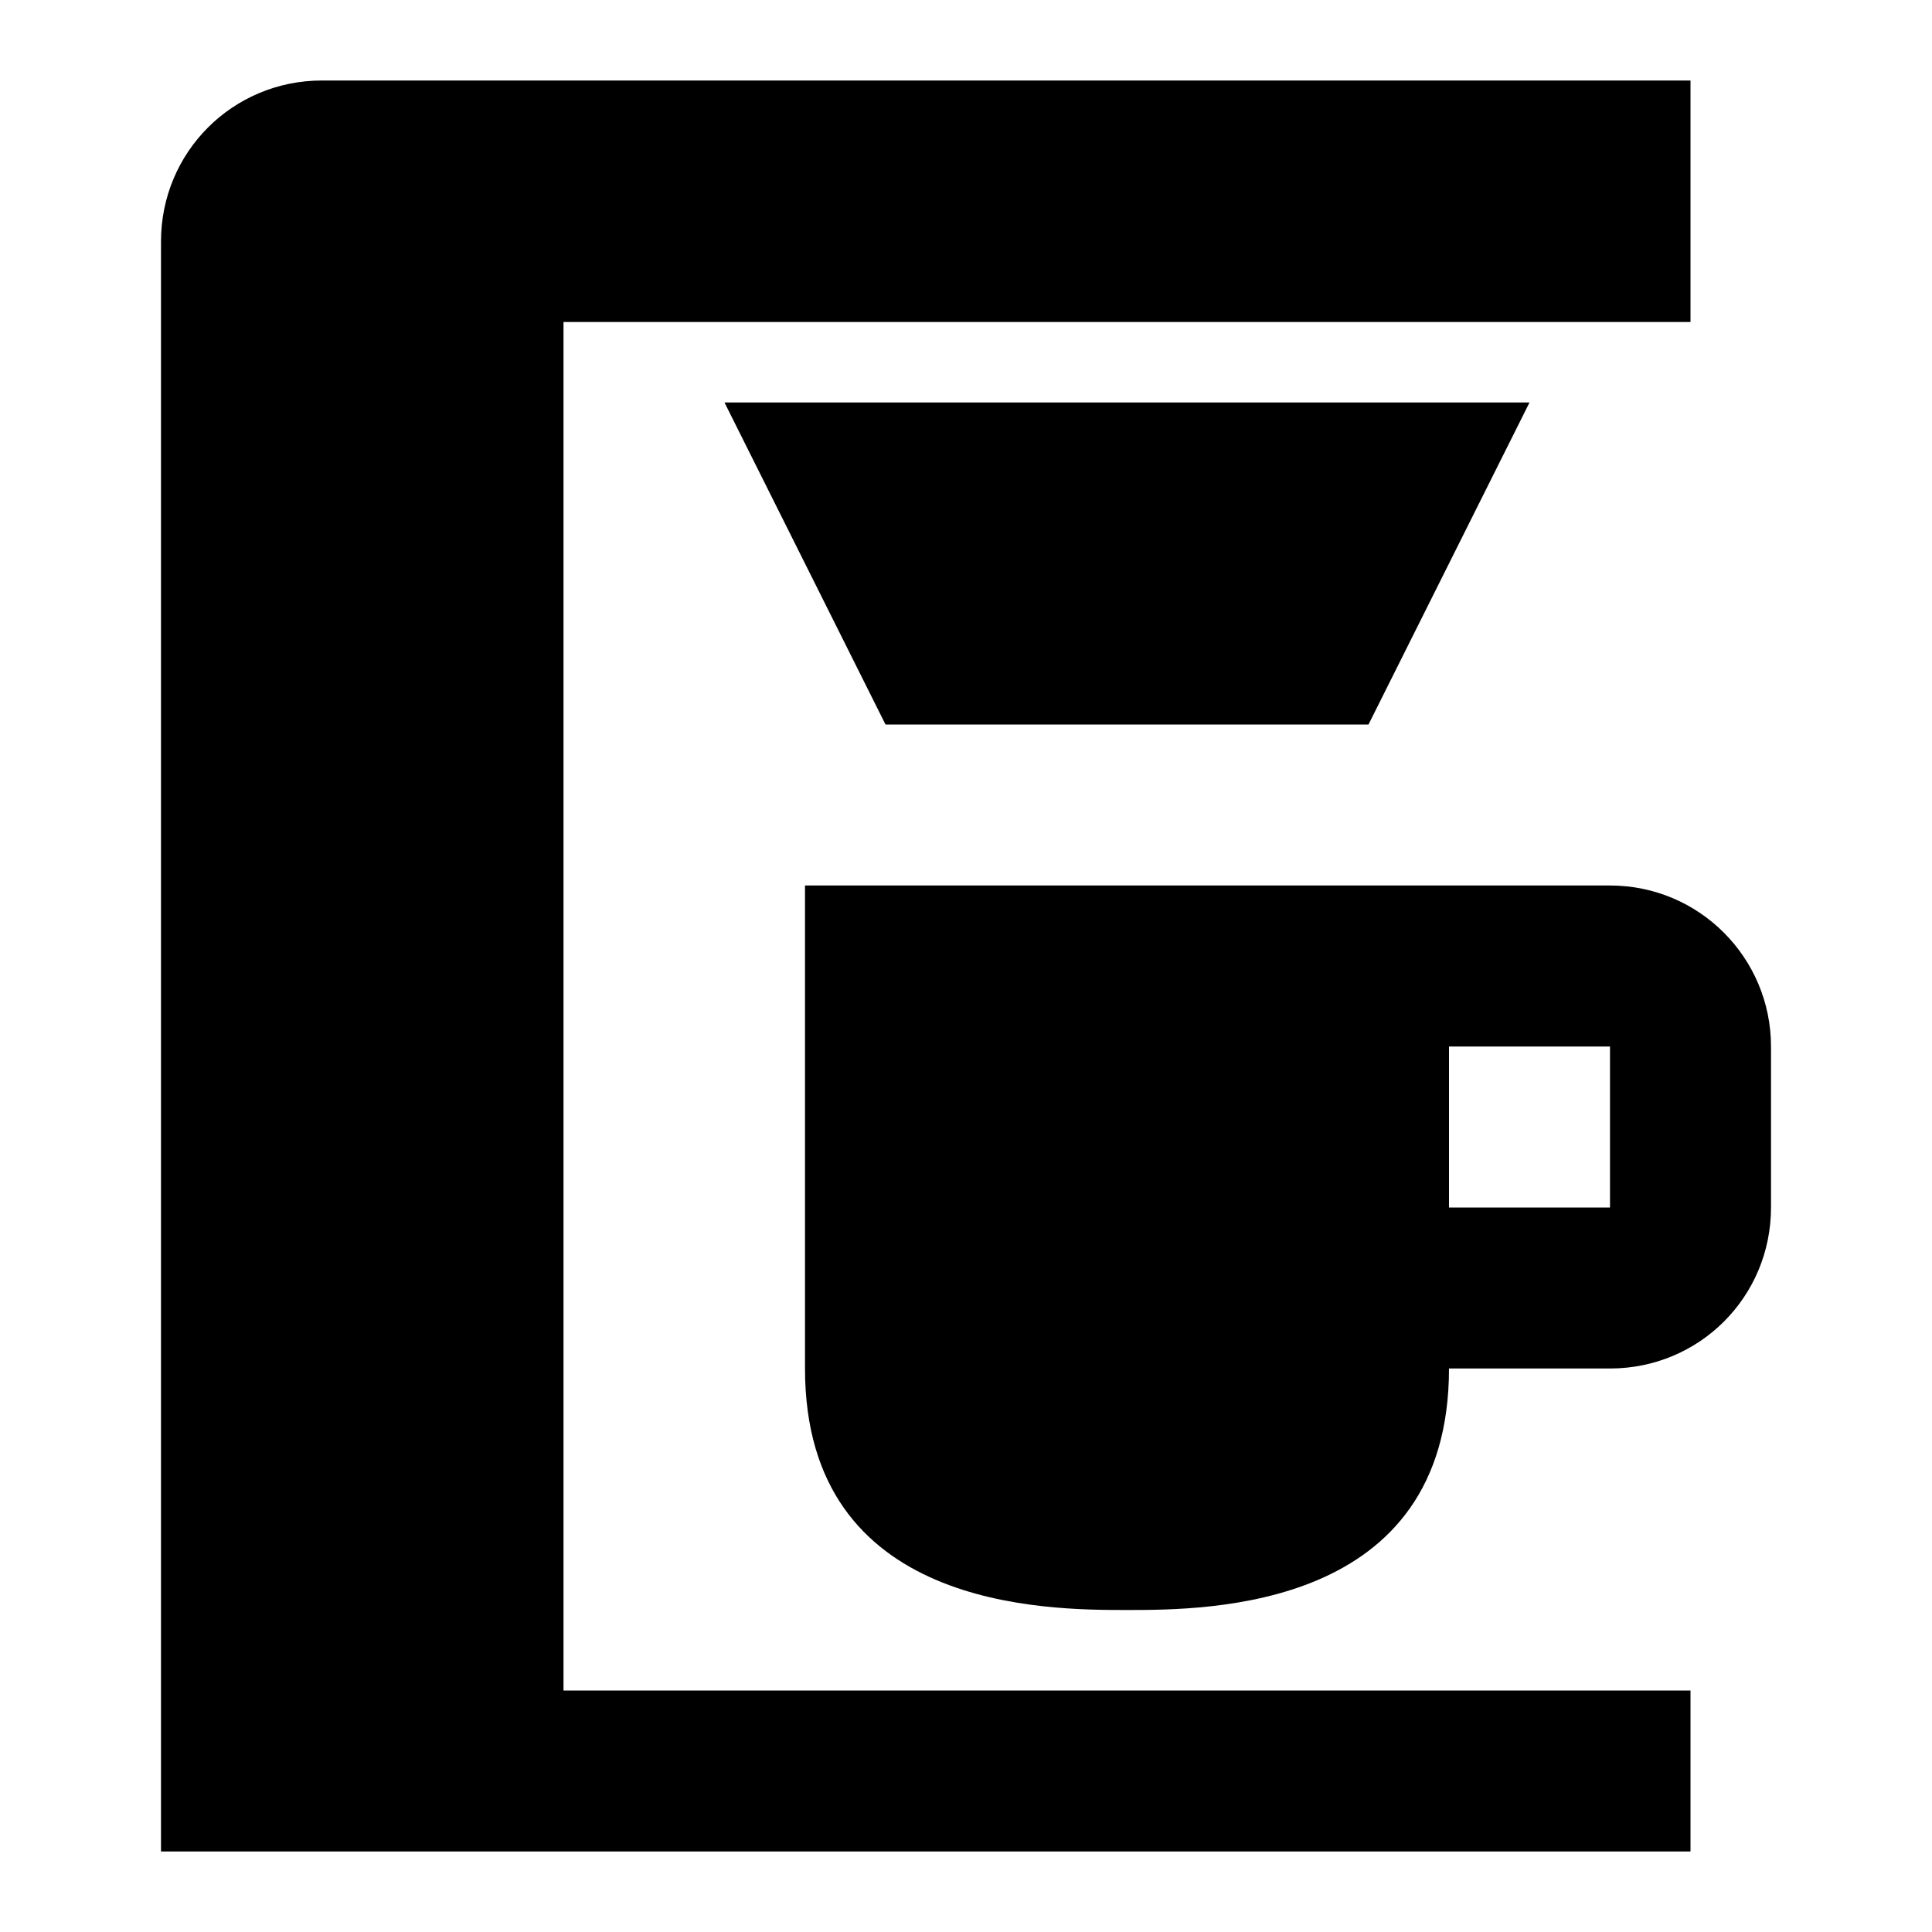
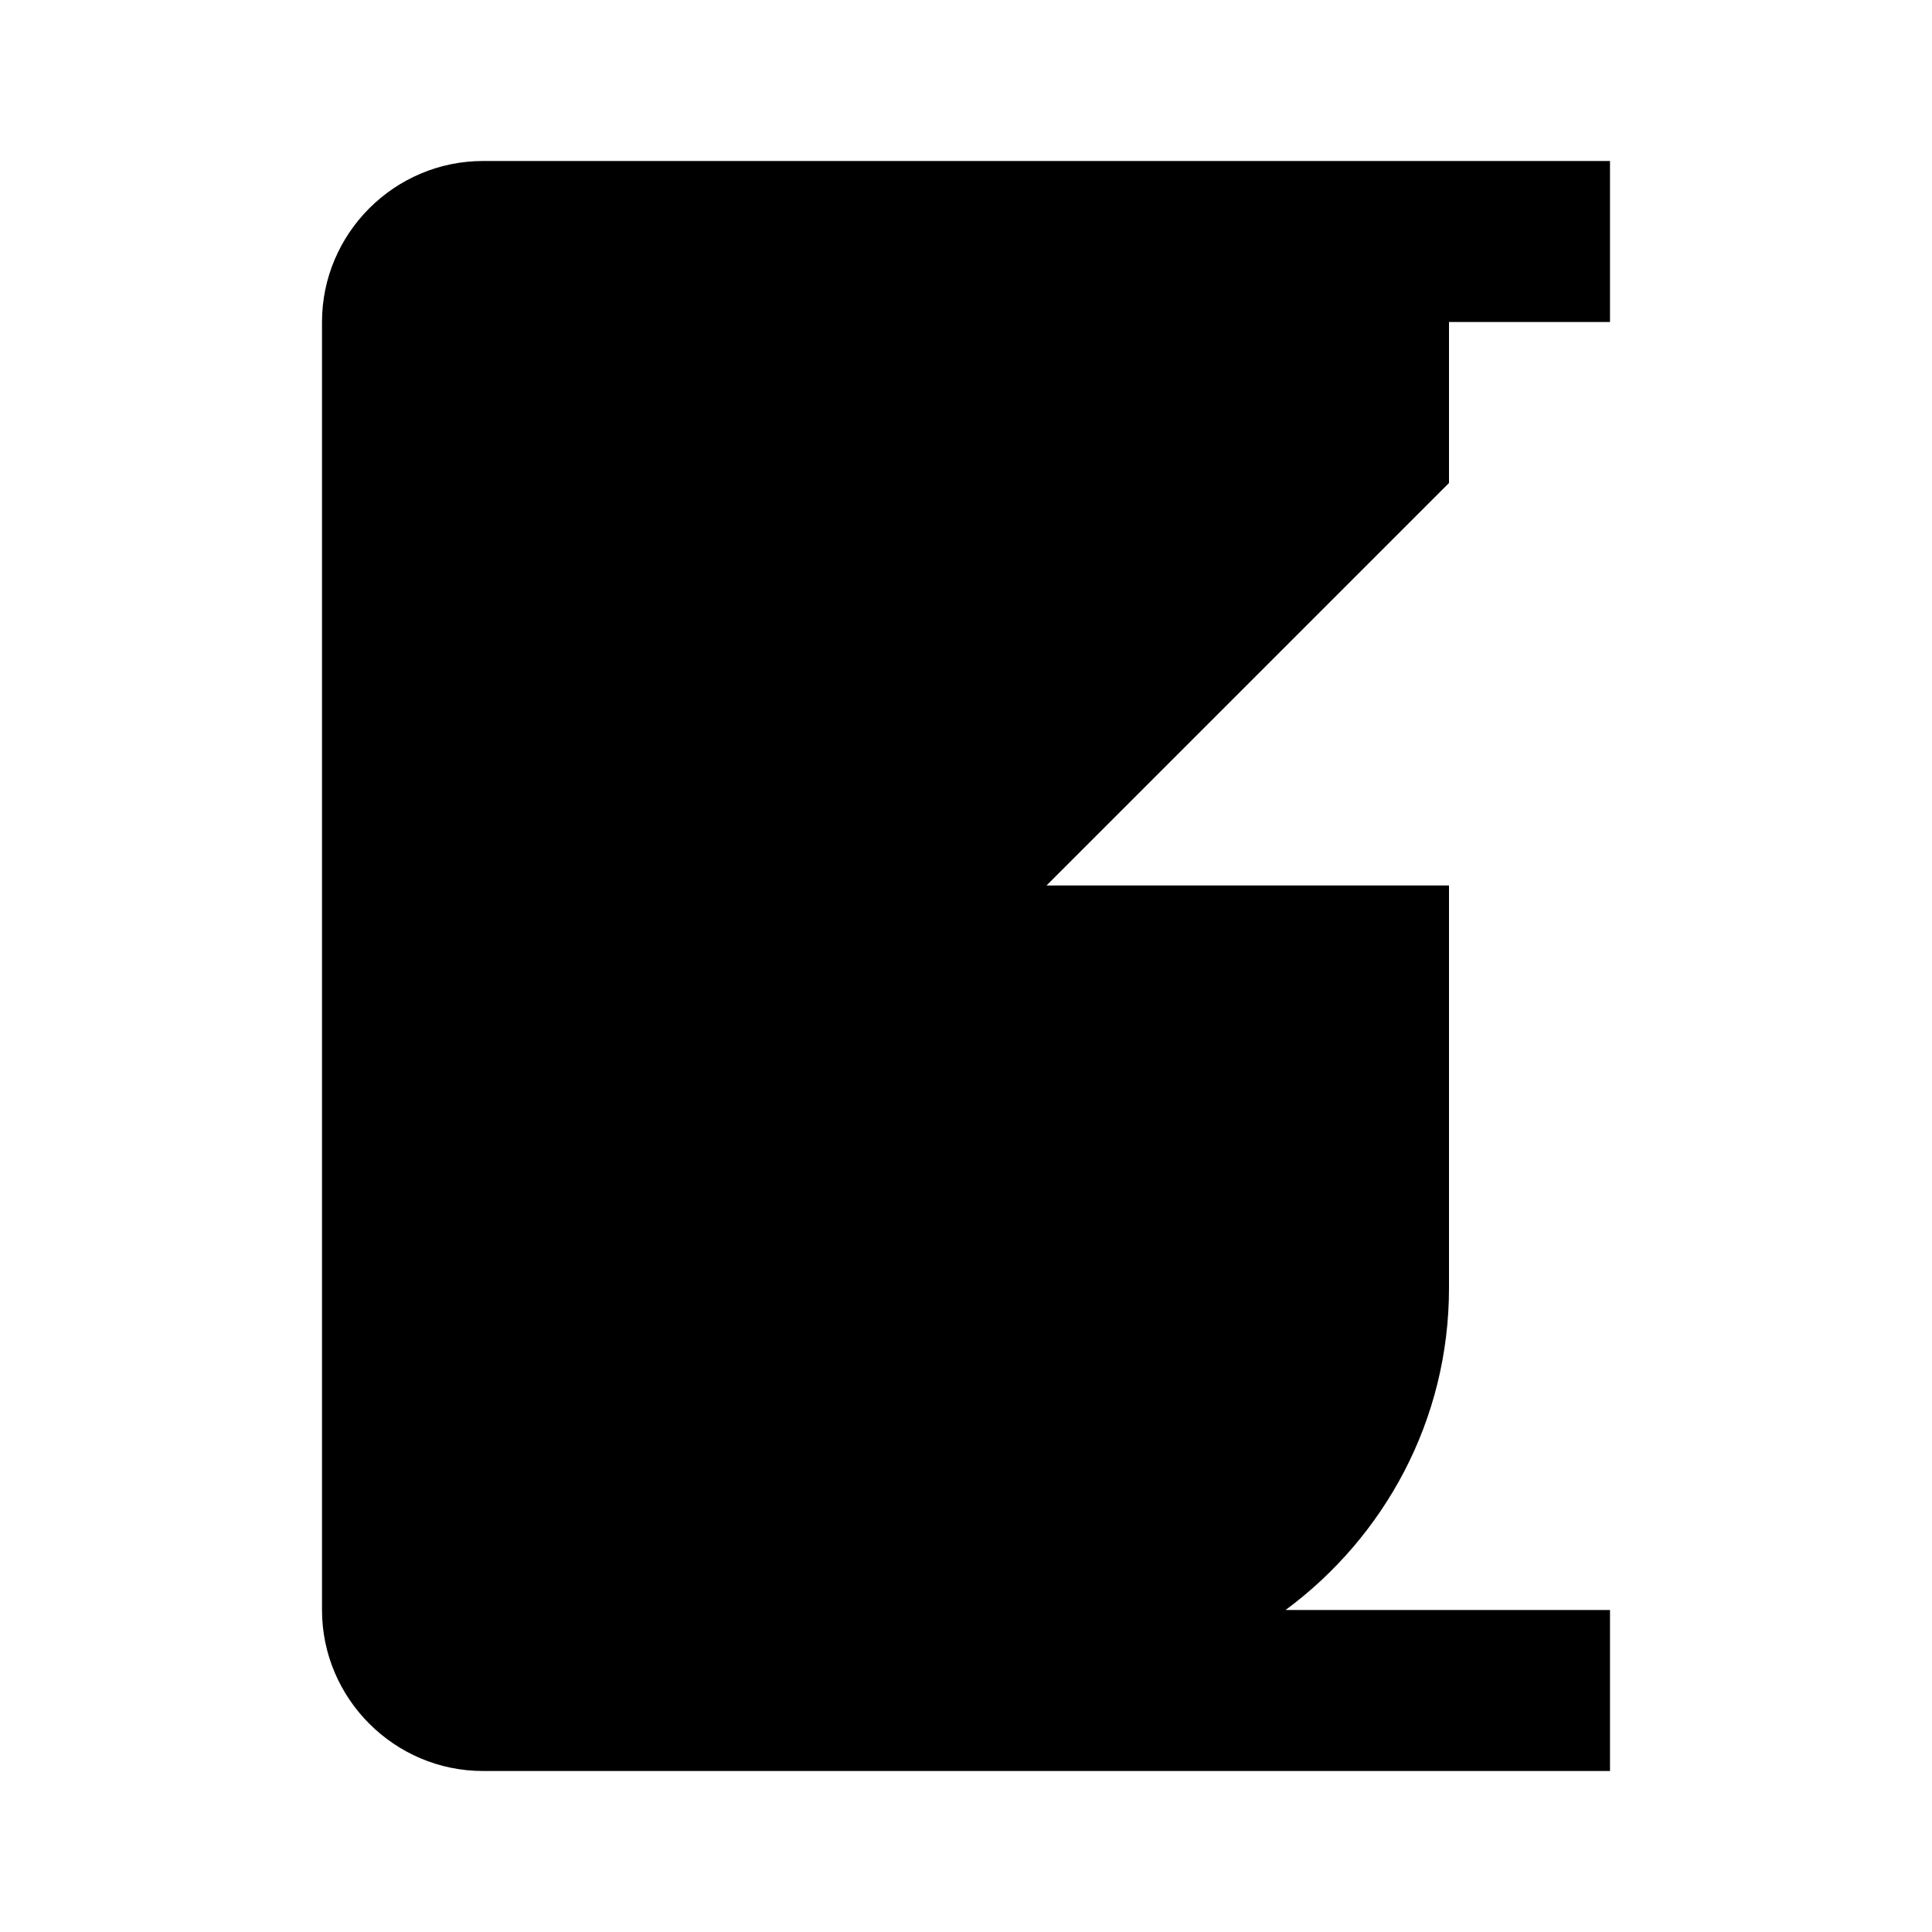
<svg xmlns="http://www.w3.org/2000/svg" version="1.1" id="mdi-coffee-maker" width="24" height="24" viewBox="0 0 24 24">
-   <path d="M21 1V4H7V21H21V23H2V3C2 1.89 2.89 1 4 1H21M22 13V15C22 16.11 21.11 17 20 17H18C18 20 15 20 14 20S10 20 10 17V11H20C21.11 11 22 11.9 22 13M20 13H18V15H20V13M17 9L19 5H9L11 9H17Z" />
+   <path d="M18,6V4h2V2H6C4.9,2,4,2.9,4,4v16c0,1.1,0.9,2,2,2h14v-2h-4.03C17.2,19.09,18,17.64,18,16v-5H8v5tc0,1.64,0.81,3.09,2.03,4H6V4h2v2c0,0.55,0.45,1,1,1h8C17.55,7,18,6.55,18,6z M10,16v-3h6v3c0,1.65-1.35,3-3,3S10,17.65,10,16zt M13,8c0.552,0,1,0.448,1,1s-0.448,1-1,1s-1-0.448-1-1S12.448,8,13,8z" />
</svg>
